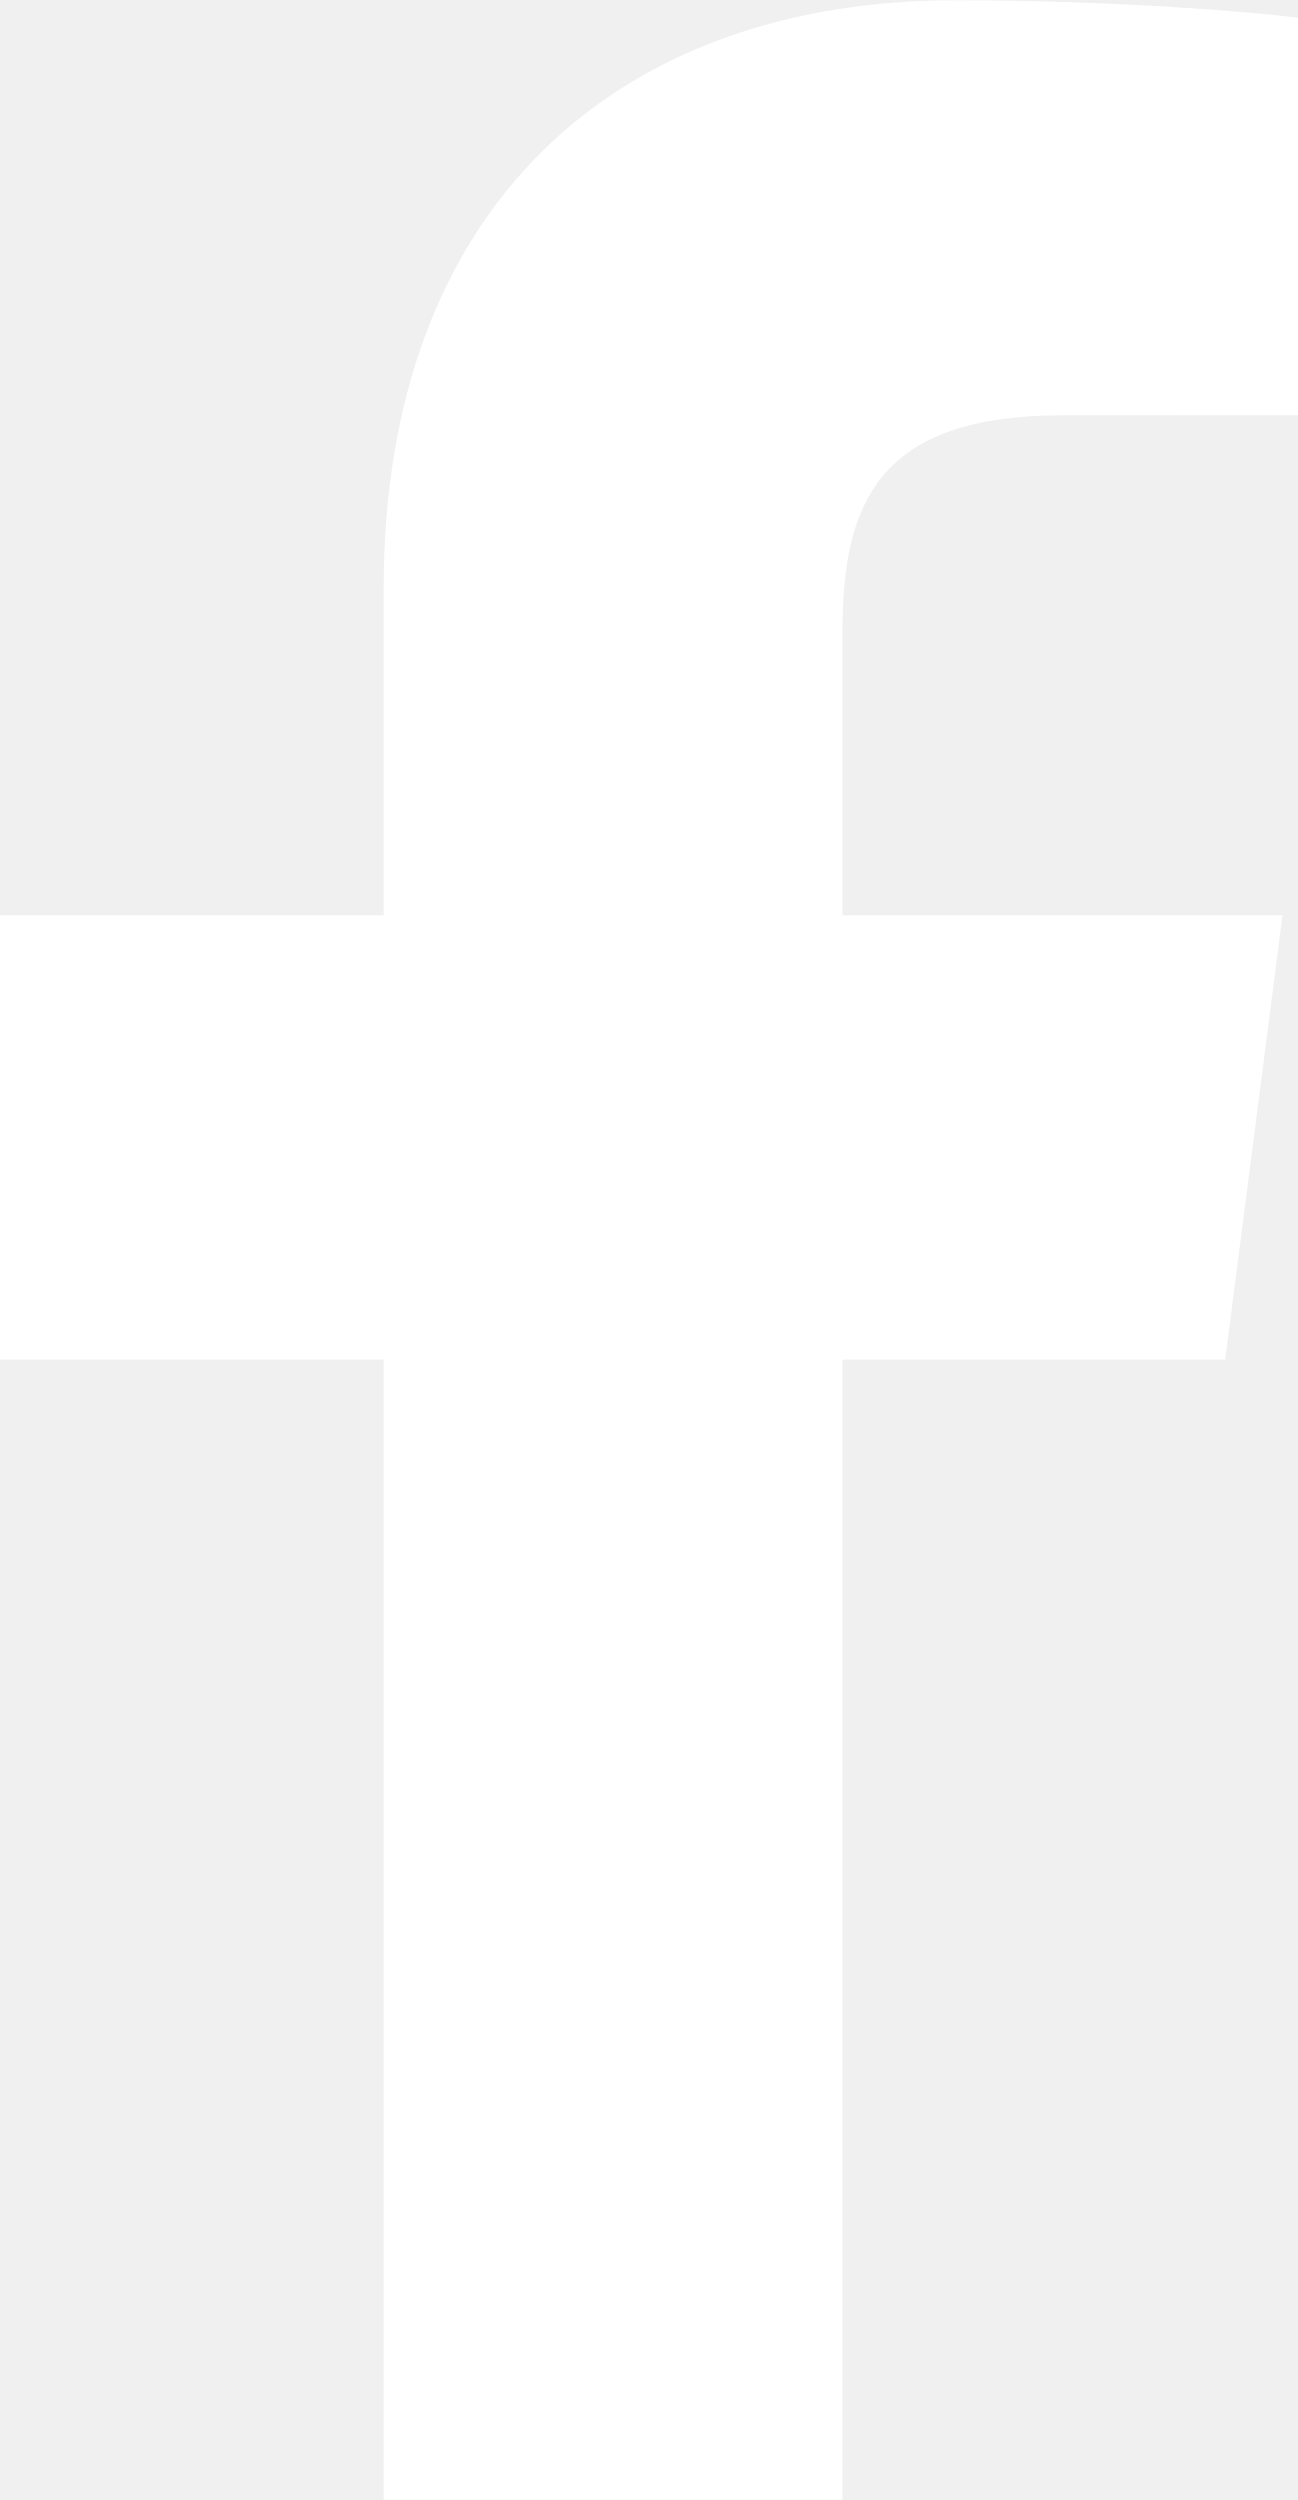
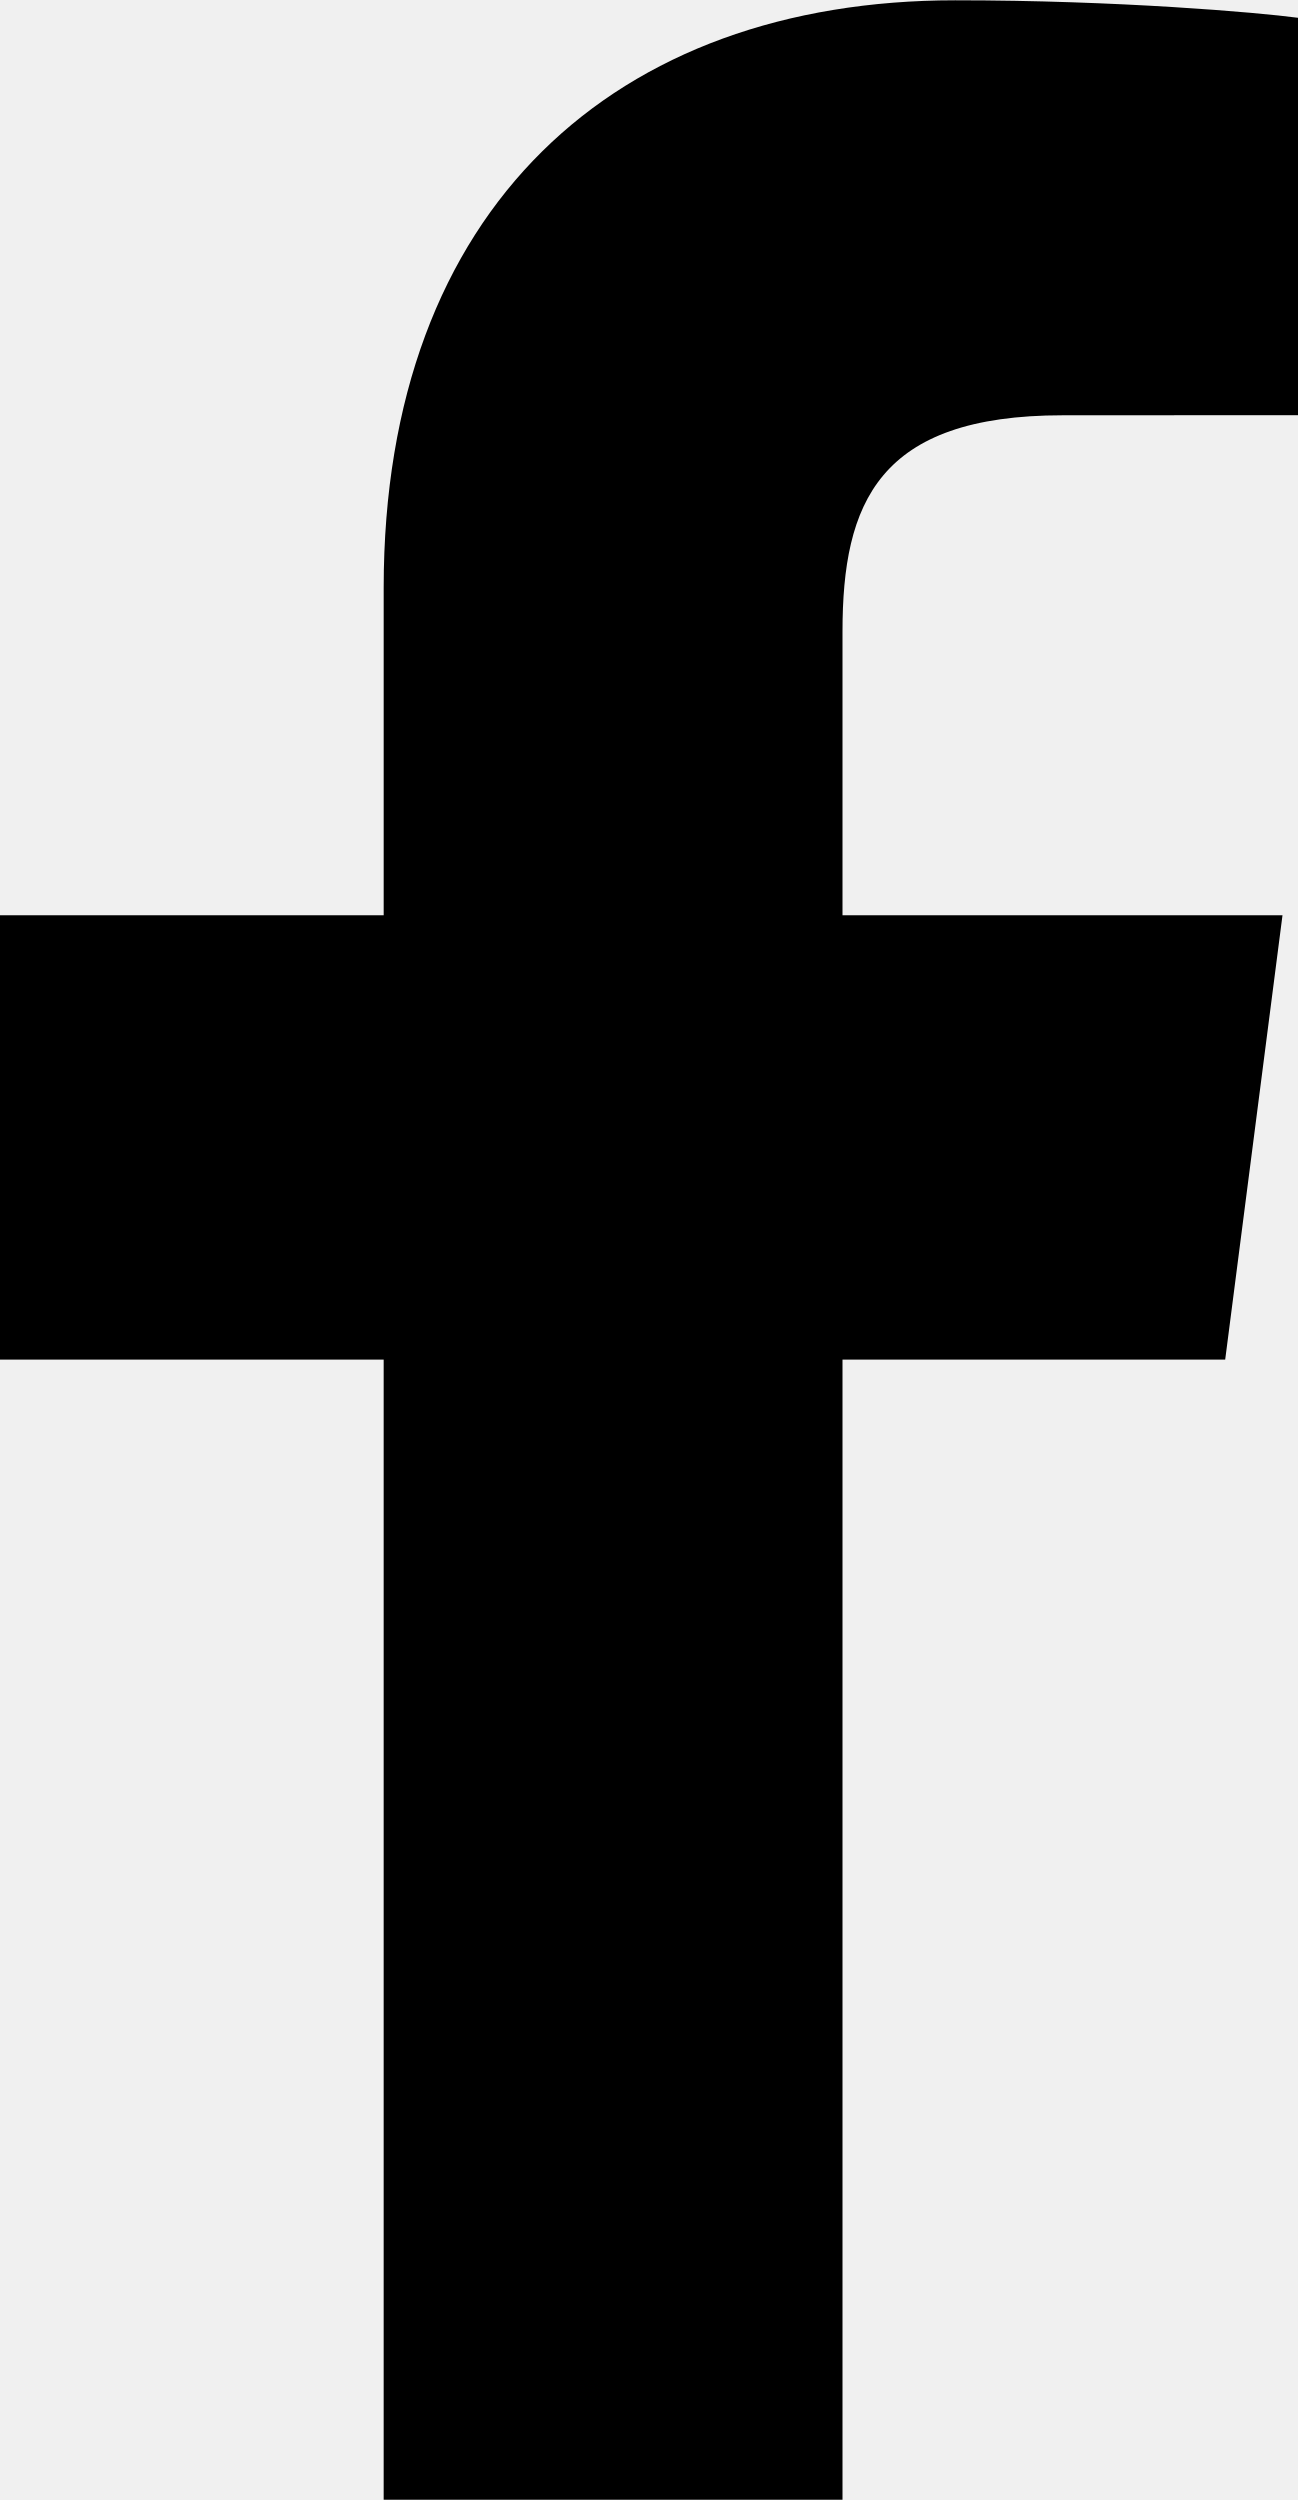
<svg xmlns="http://www.w3.org/2000/svg" width="1298" height="2500" viewBox="88.428 12.828 107.543 207.085">
-   <path d="M158.232 219.912v-94.461h31.707l4.747-36.813h-36.454V65.134c0-10.658 2.96-17.922 18.245-17.922l19.494-.009V14.278c-3.373-.447-14.944-1.449-28.406-1.449-28.106 0-47.348 17.155-47.348 48.661v27.149H88.428v36.813h31.788v94.461l38.016-.001z" fill="#ffffff" />
+   <path d="M158.232 219.912v-94.461h31.707l4.747-36.813h-36.454V65.134c0-10.658 2.96-17.922 18.245-17.922l19.494-.009V14.278c-3.373-.447-14.944-1.449-28.406-1.449-28.106 0-47.348 17.155-47.348 48.661v27.149H88.428v36.813h31.788v94.461l38.016-.001z" fill="#000000" />
</svg>
